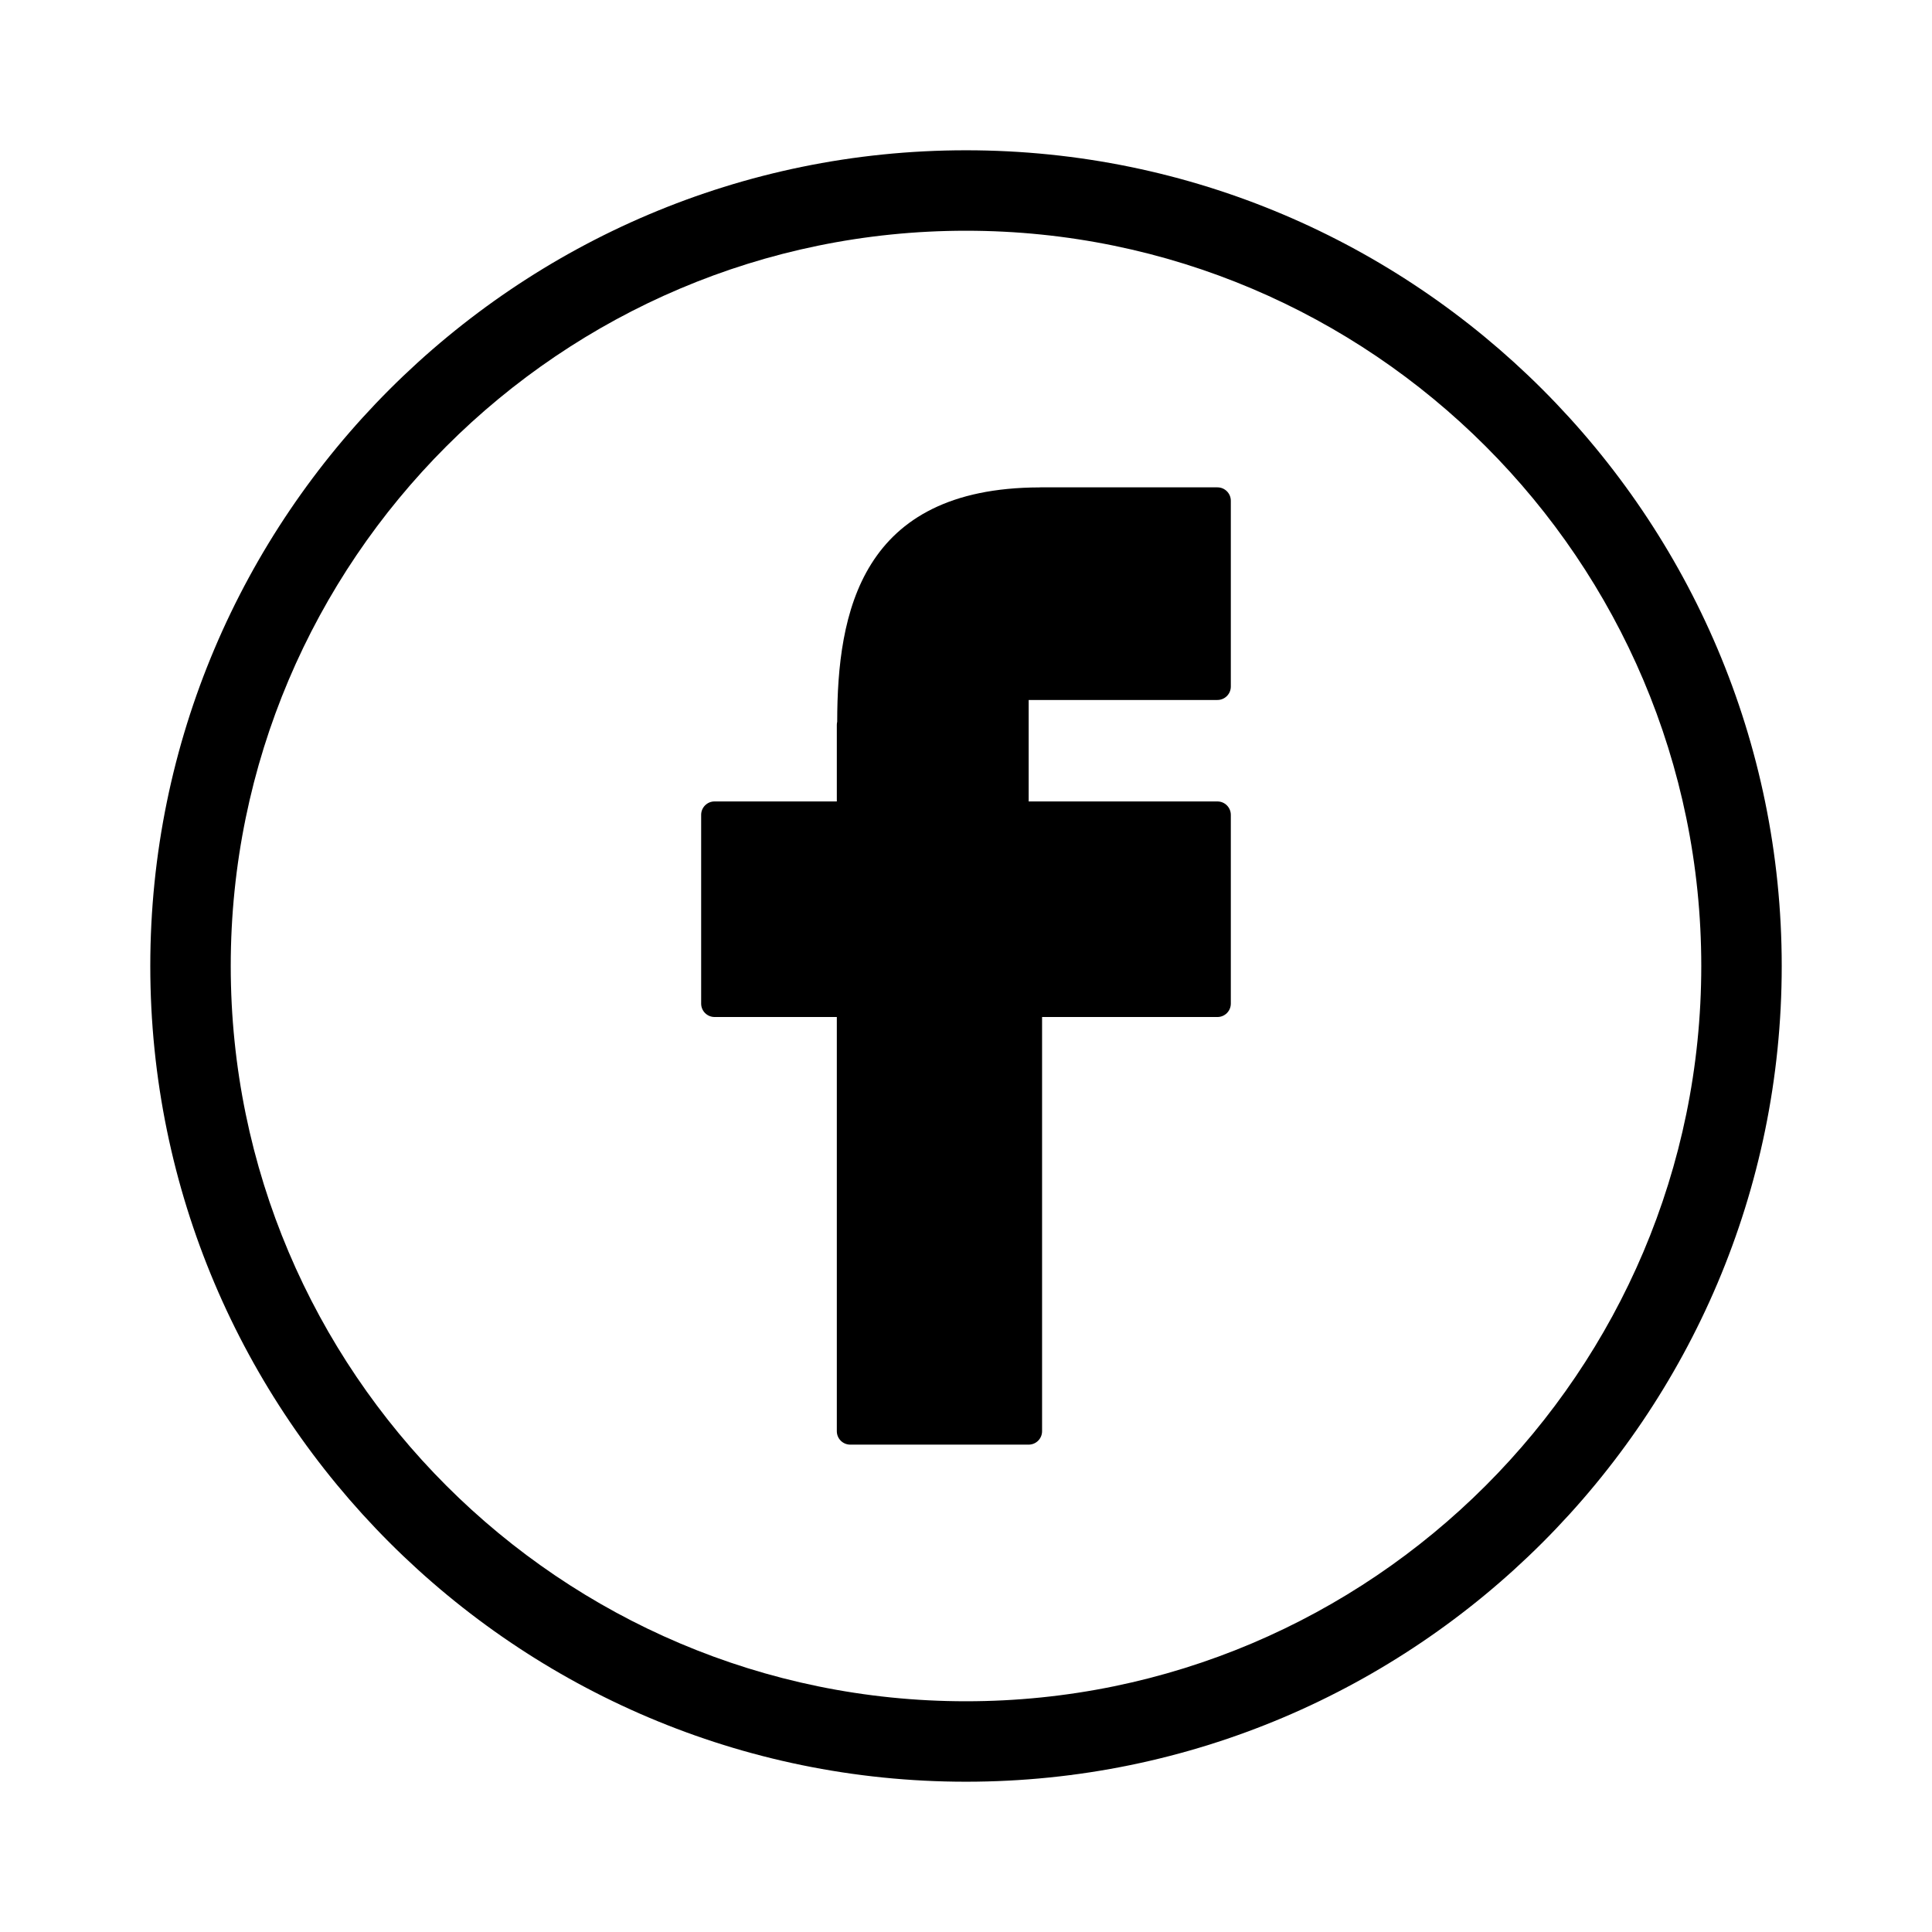
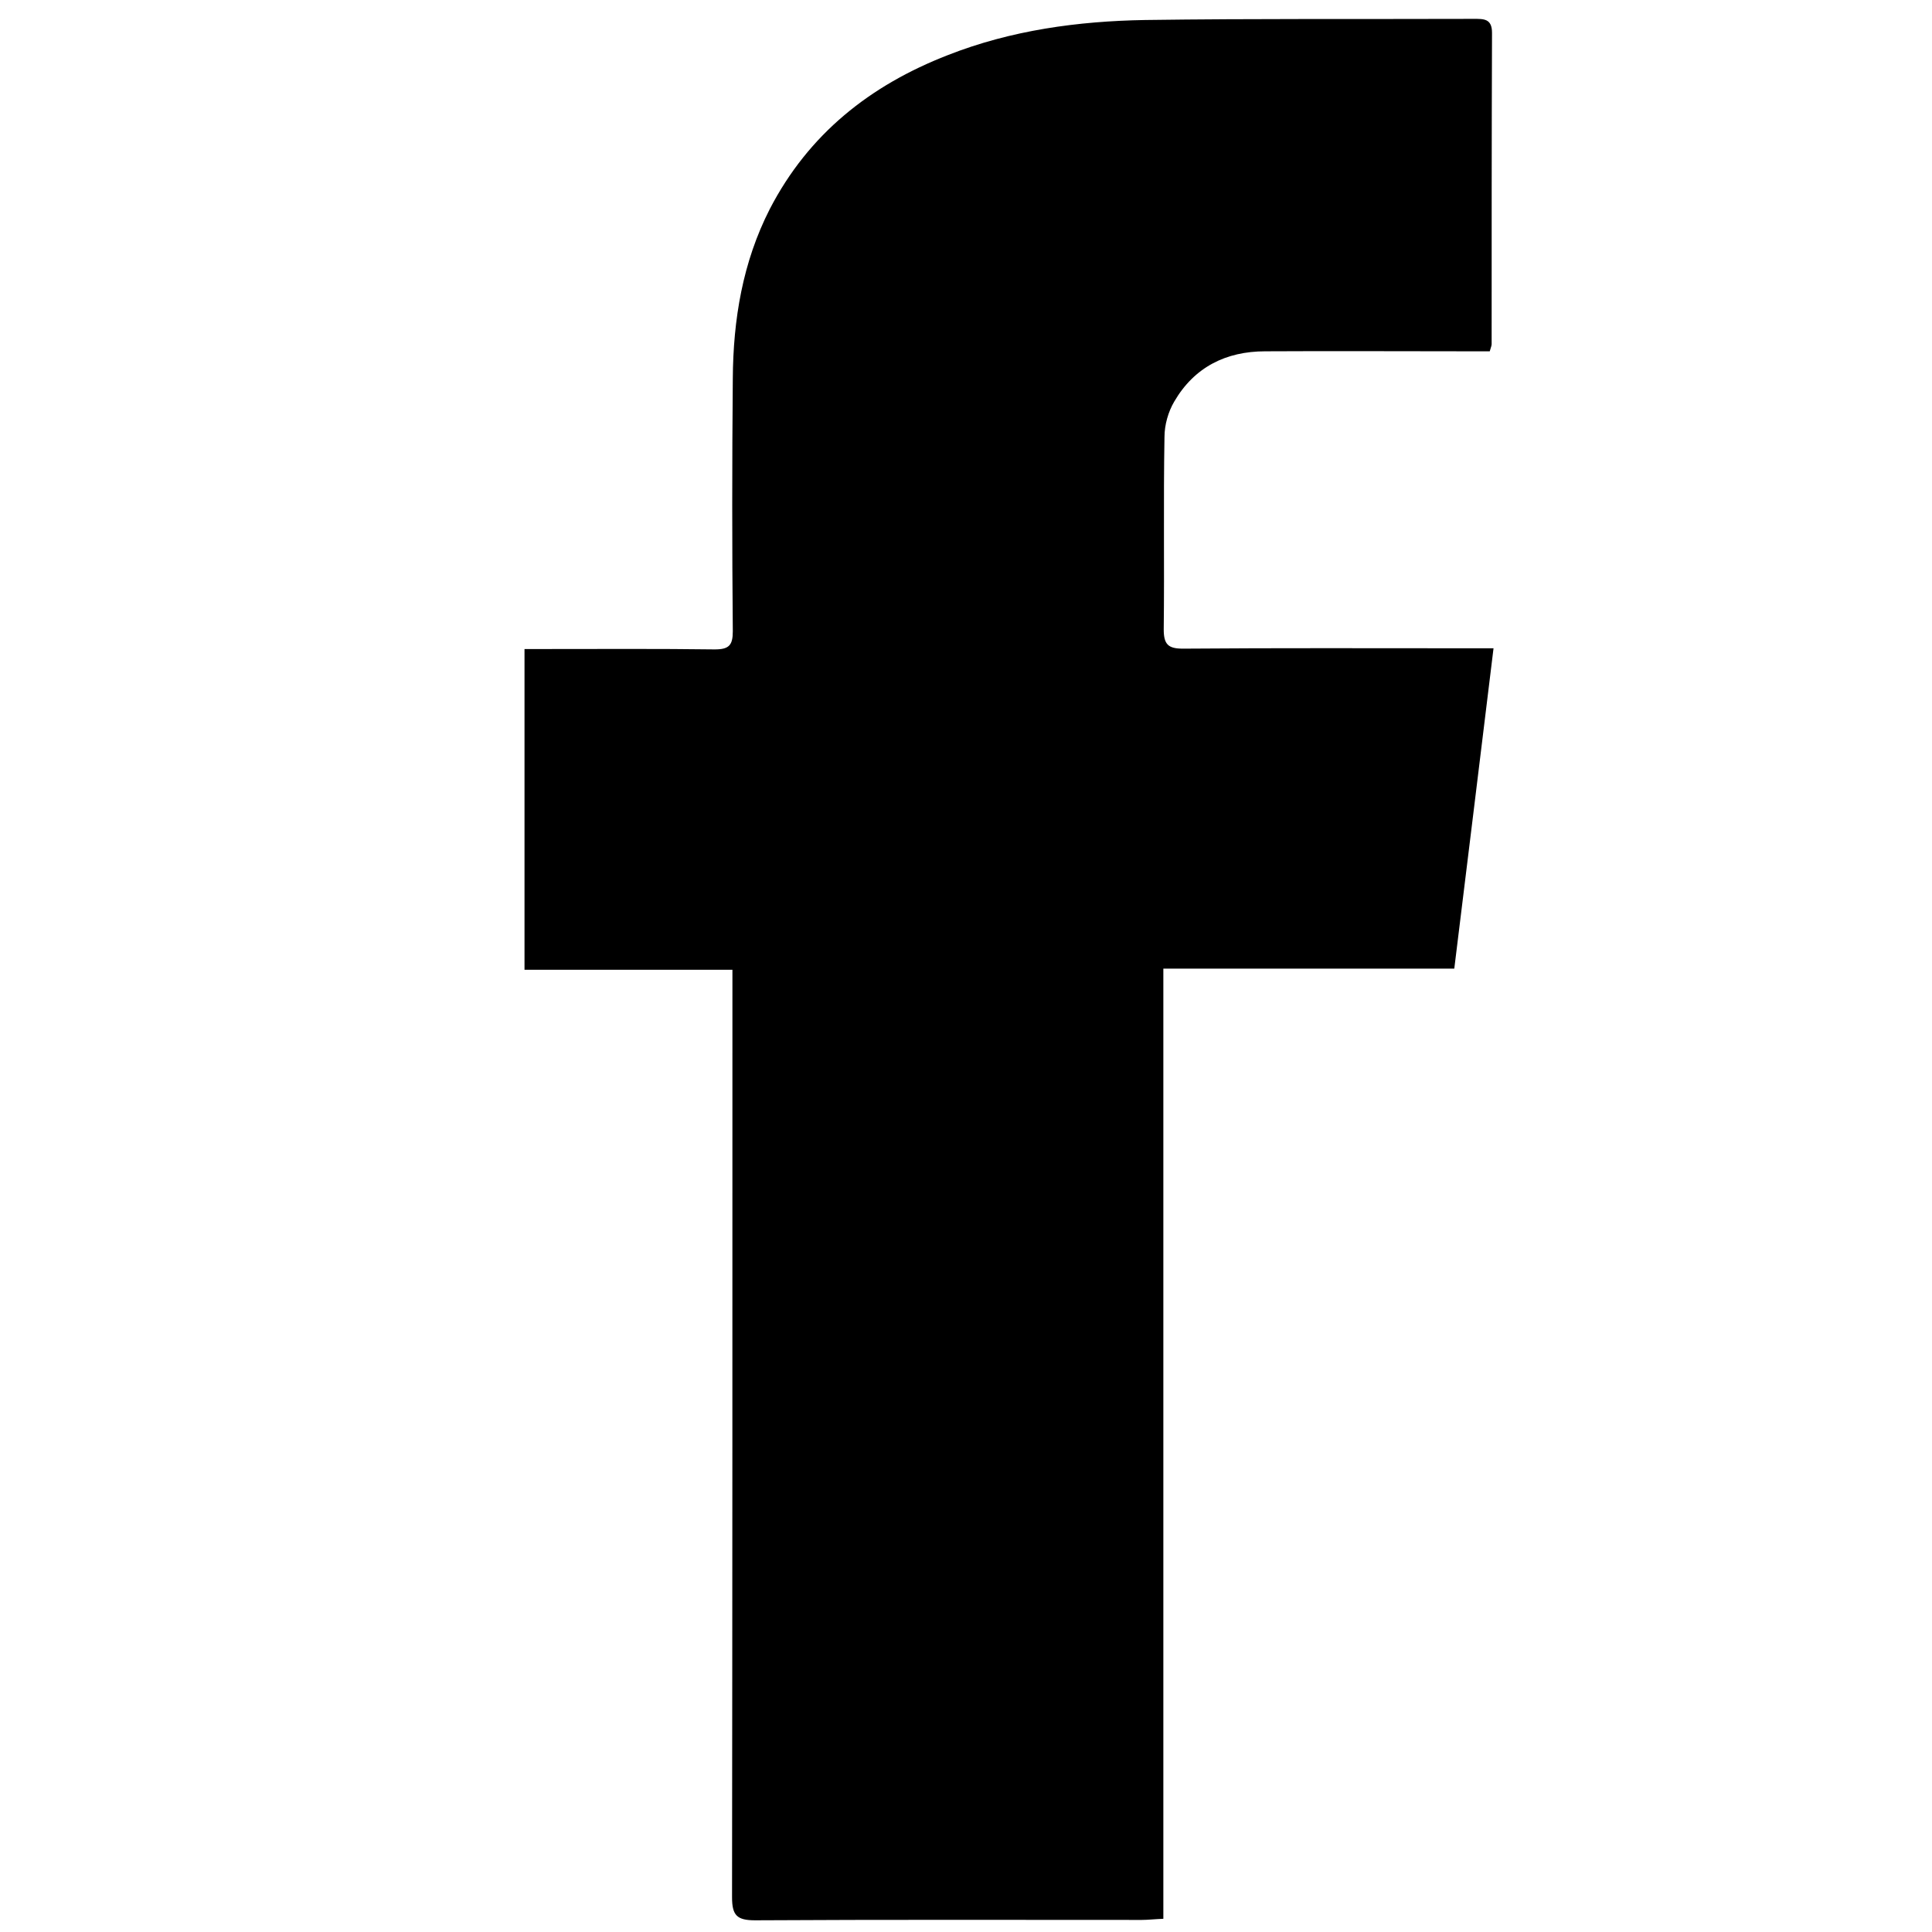
- <svg xmlns="http://www.w3.org/2000/svg" height="35px" id="Facebook" version="1.1" viewBox="0 0 144.083 144" width="35px" xml:space="preserve">
-   <path d="M72.041,11.166c-33.543,0-60.833,27.29-60.833,60.834c0,33.545,27.29,60.834,60.833,60.834  c33.544,0,60.835-27.289,60.835-60.834C132.875,38.456,105.584,11.166,72.041,11.166z M72.041,126.834  c-30.235,0-54.833-24.598-54.833-54.834c0-30.235,24.598-54.834,54.833-54.834c30.235,0,54.835,24.599,54.835,54.834  C126.875,102.236,102.276,126.834,72.041,126.834z" />
-   <path d="M90.792,36.304H77.596c-0.031,0-0.061,0.001-0.09,0.004c-13.323,0.042-15.063,9.345-15.07,17.476  c-0.018,0.076-0.028,0.154-0.028,0.235v5.708h-9.118c-0.552,0-1,0.448-1,1v14.077c0,0.553,0.448,1,1,1h9.118v30.891  c0,0.553,0.448,1,1,1h13.307c0.553,0,1-0.447,1-1V75.805h13.076c0.553,0,1-0.447,1-1V60.728c0-0.552-0.447-1-1-1H76.715v-7.567  h14.076c0.553,0,1-0.448,1-1V37.304C91.792,36.752,91.344,36.304,90.792,36.304z" />
+ <svg xmlns="http://www.w3.org/2000/svg" enable-background="new 0 0 512 512" id="Layer_1" version="1.1" viewBox="0 0 512 512" xml:space="preserve">
+   <g>
+     <path d="M308.3,508.5c-2.5,0.1-4.1,0.3-5.7,0.3c-34.2,0-68.3-0.1-102.5,0.1c-4.8,0-6.1-1.3-6.1-6.1c0.1-79.6,0.1-159.3,0.1-238.9   c0-2.1,0-4.2,0-6.9c-18.6,0-36.7,0-55.1,0c0-28.4,0-56.3,0-85c1.9,0,3.7,0,5.4,0c15,0,30-0.1,45,0.1c3.8,0,4.8-1.1,4.8-4.8   c-0.2-22.3-0.2-44.7,0-67c0.1-15.6,2.6-30.8,9.8-44.9c10.3-19.9,26.6-32.8,47.2-40.8c16.8-6.6,34.5-9,52.3-9.3   c29-0.4,58-0.2,87-0.3c2.7,0,4.9-0.1,4.9,3.7c-0.1,27.5-0.1,55-0.1,82.5c0,0.3-0.1,0.6-0.5,1.9c-1.7,0-3.6,0-5.5,0   c-18,0-36-0.1-54,0c-10.4,0-18.8,4.2-24.1,13.3c-1.6,2.7-2.6,6.2-2.6,9.4c-0.3,17,0,34-0.2,51c0,4,1.2,5.1,5.1,5.1   c25-0.2,50-0.1,75-0.1c2,0,3.9,0,7.3,0c-3.5,28.6-6.9,56.6-10.4,84.9c-26,0-51.3,0-77.1,0C308.3,340.8,308.3,424.4,308.3,508.5z" />
+   </g>
</svg>
